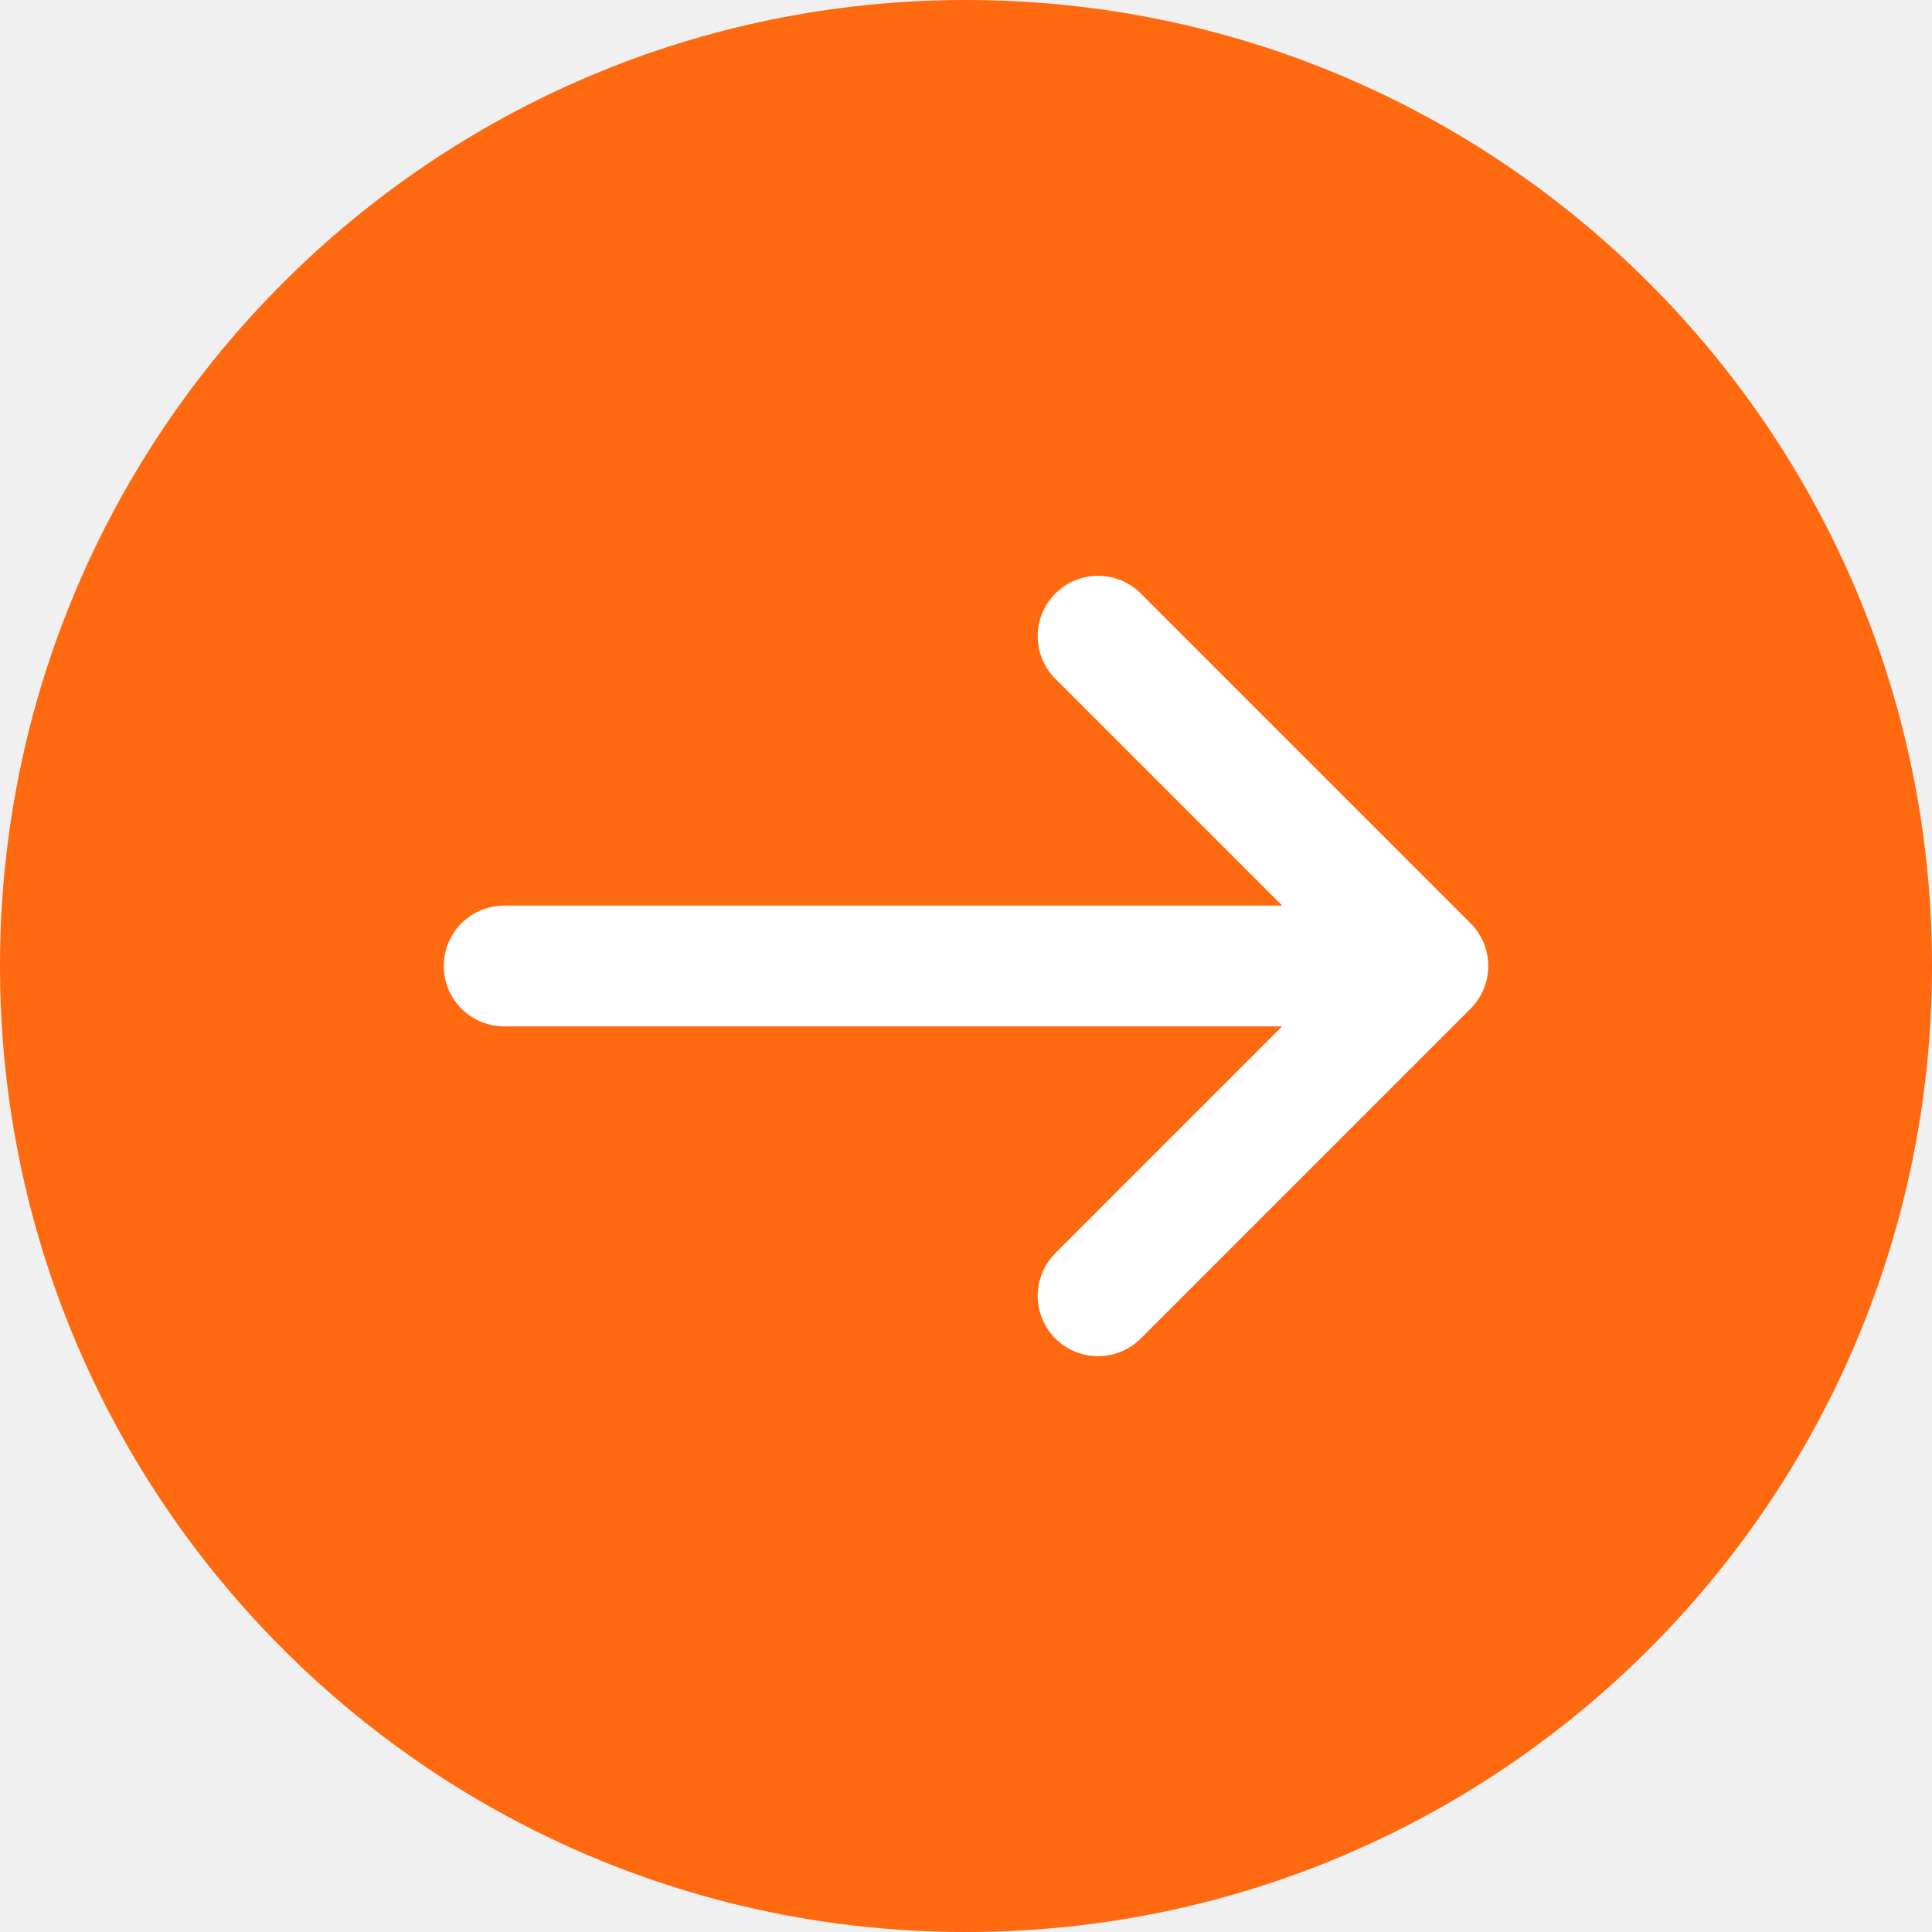
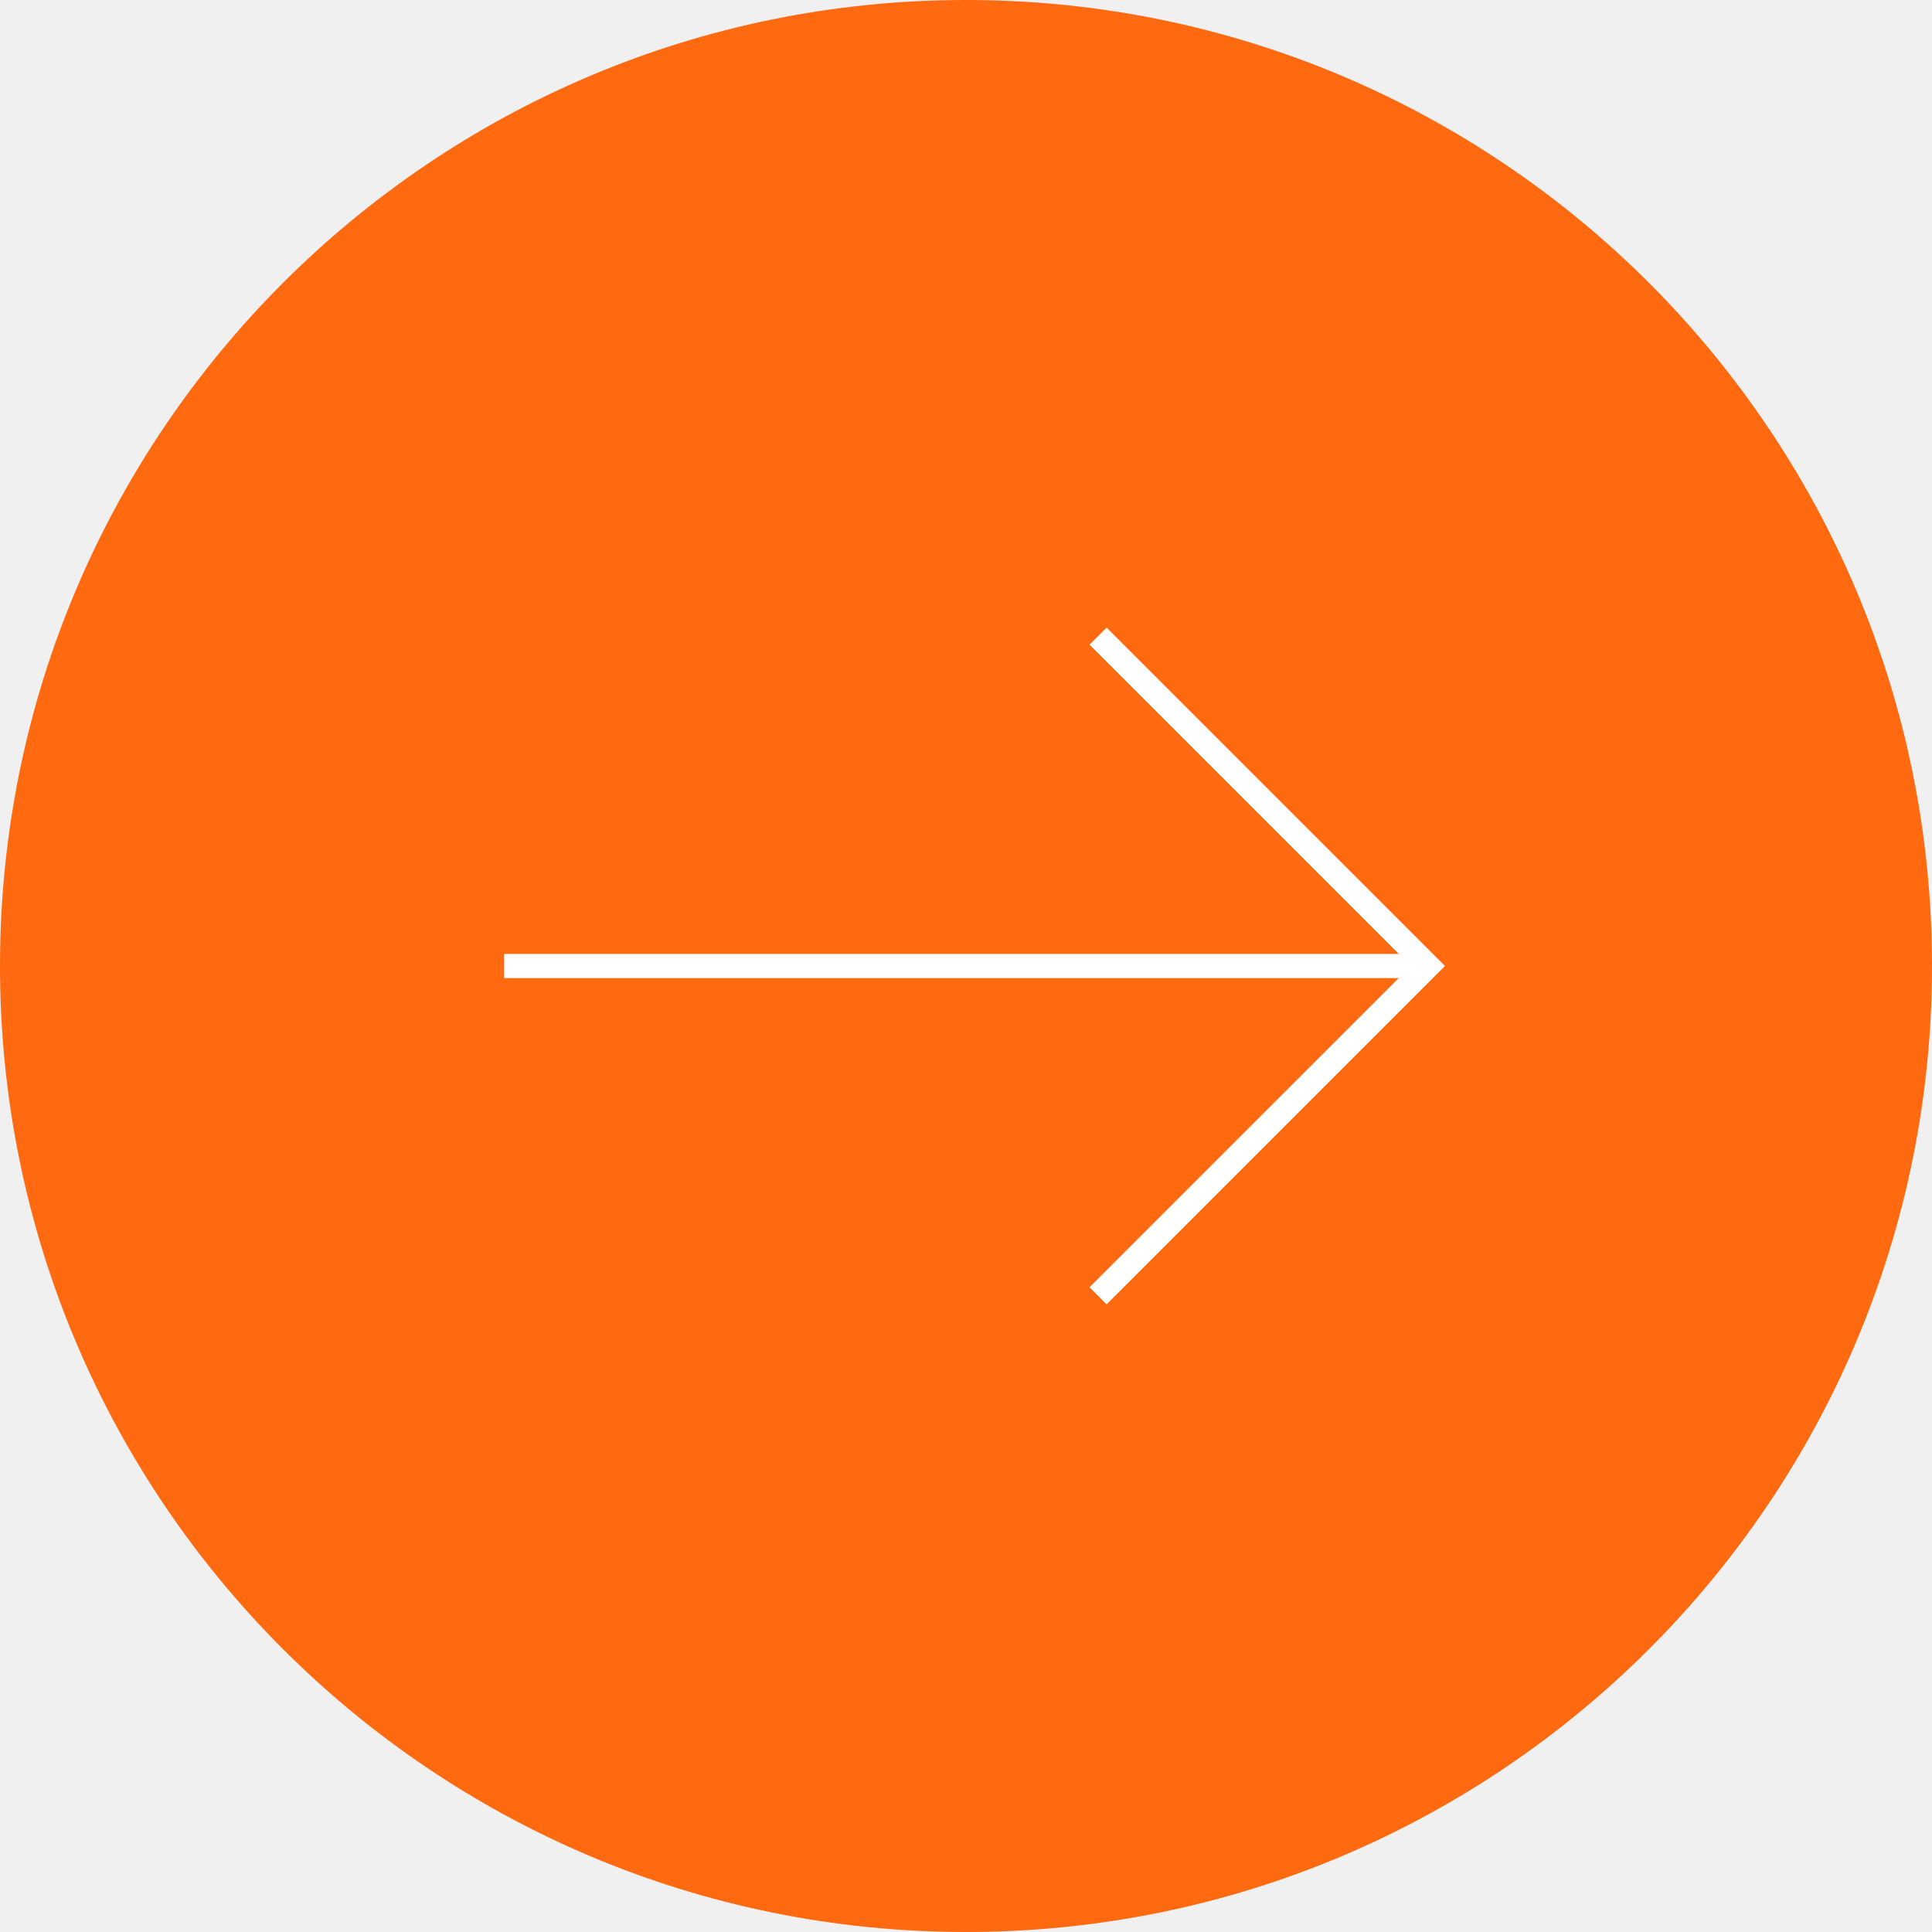
<svg xmlns="http://www.w3.org/2000/svg" width="80" height="80" viewBox="0 0 80 80" fill="none">
  <rect width="80" height="80" rx="40" fill="#FF6910" />
-   <path d="M45.469 26.342L59.126 39.999L45.469 53.657" stroke="white" stroke-width="5" stroke-miterlimit="10" stroke-linecap="round" stroke-linejoin="round" />
-   <path d="M20.875 40H58.742" stroke="white" stroke-width="5" stroke-miterlimit="10" stroke-linecap="round" stroke-linejoin="round" />
+   <path d="M45.469 26.342L59.126 39.999L45.469 53.657" stroke="white" strokeWidth="5" stroke-miterlimit="10" strokeLinecap="round" strokeLinejoin="round" />
+   <path d="M20.875 40H58.742" stroke="white" strokeWidth="5" stroke-miterlimit="10" strokeLinecap="round" strokeLinejoin="round" />
</svg>
